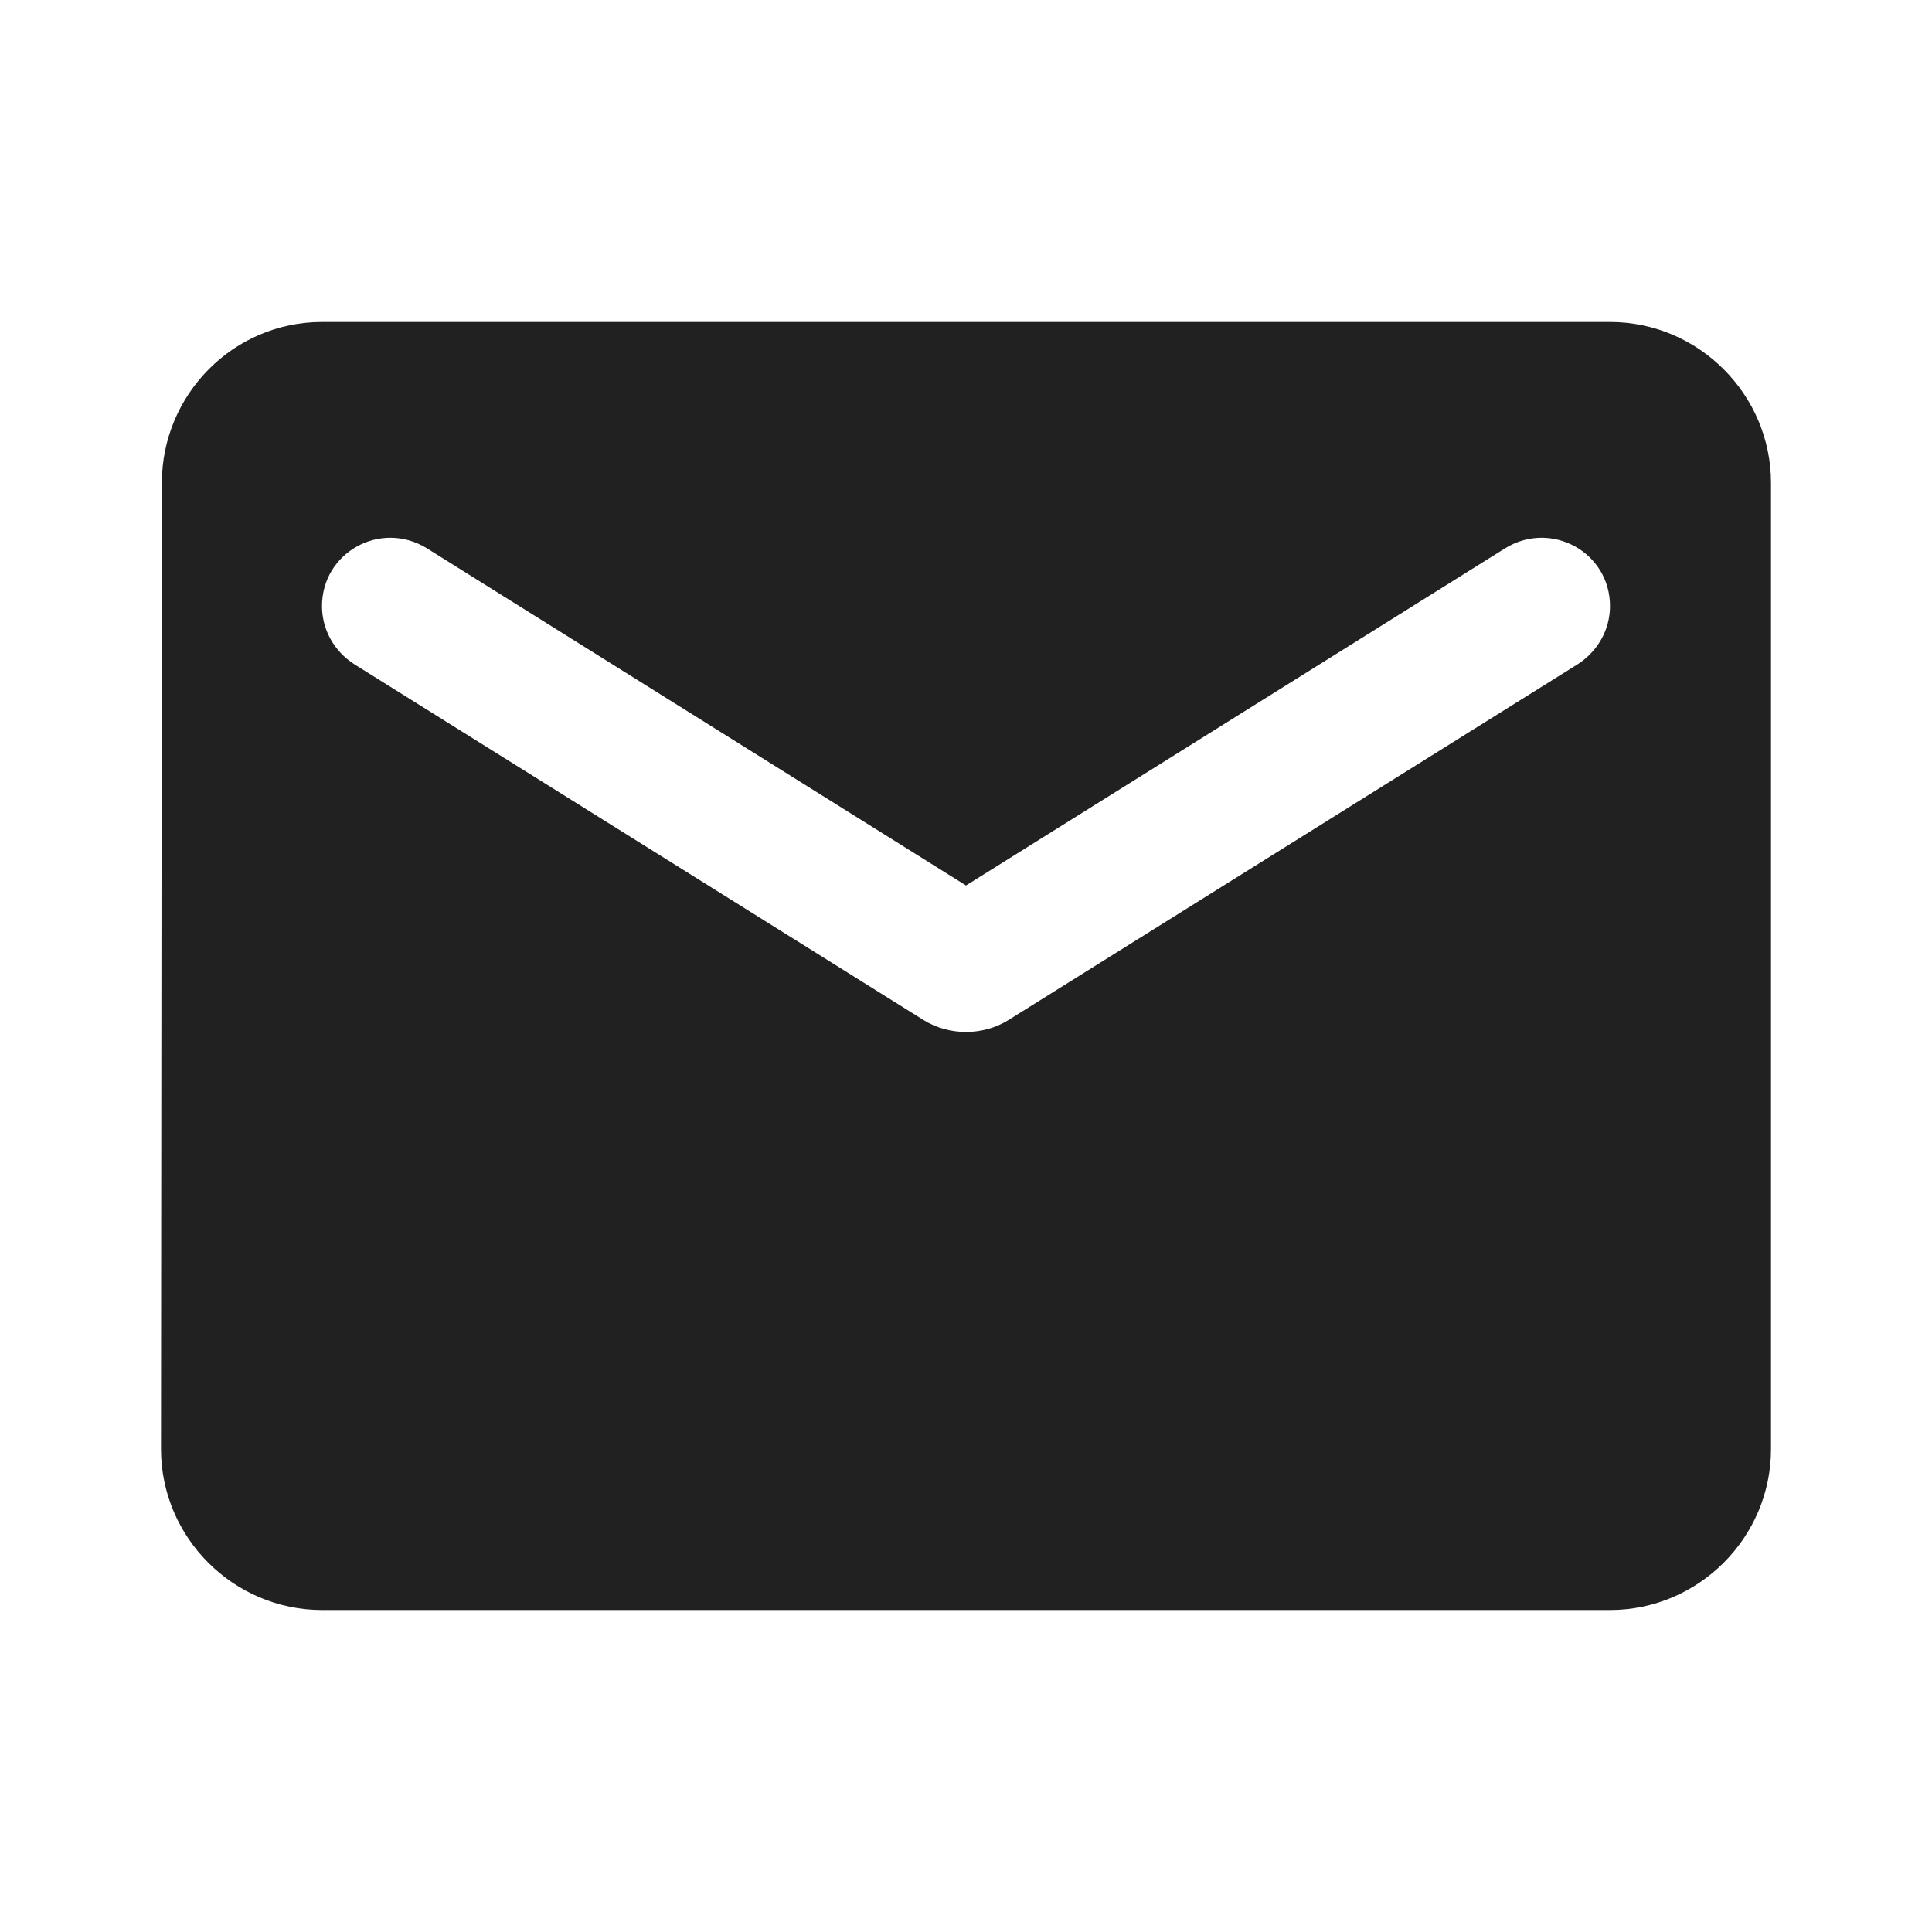
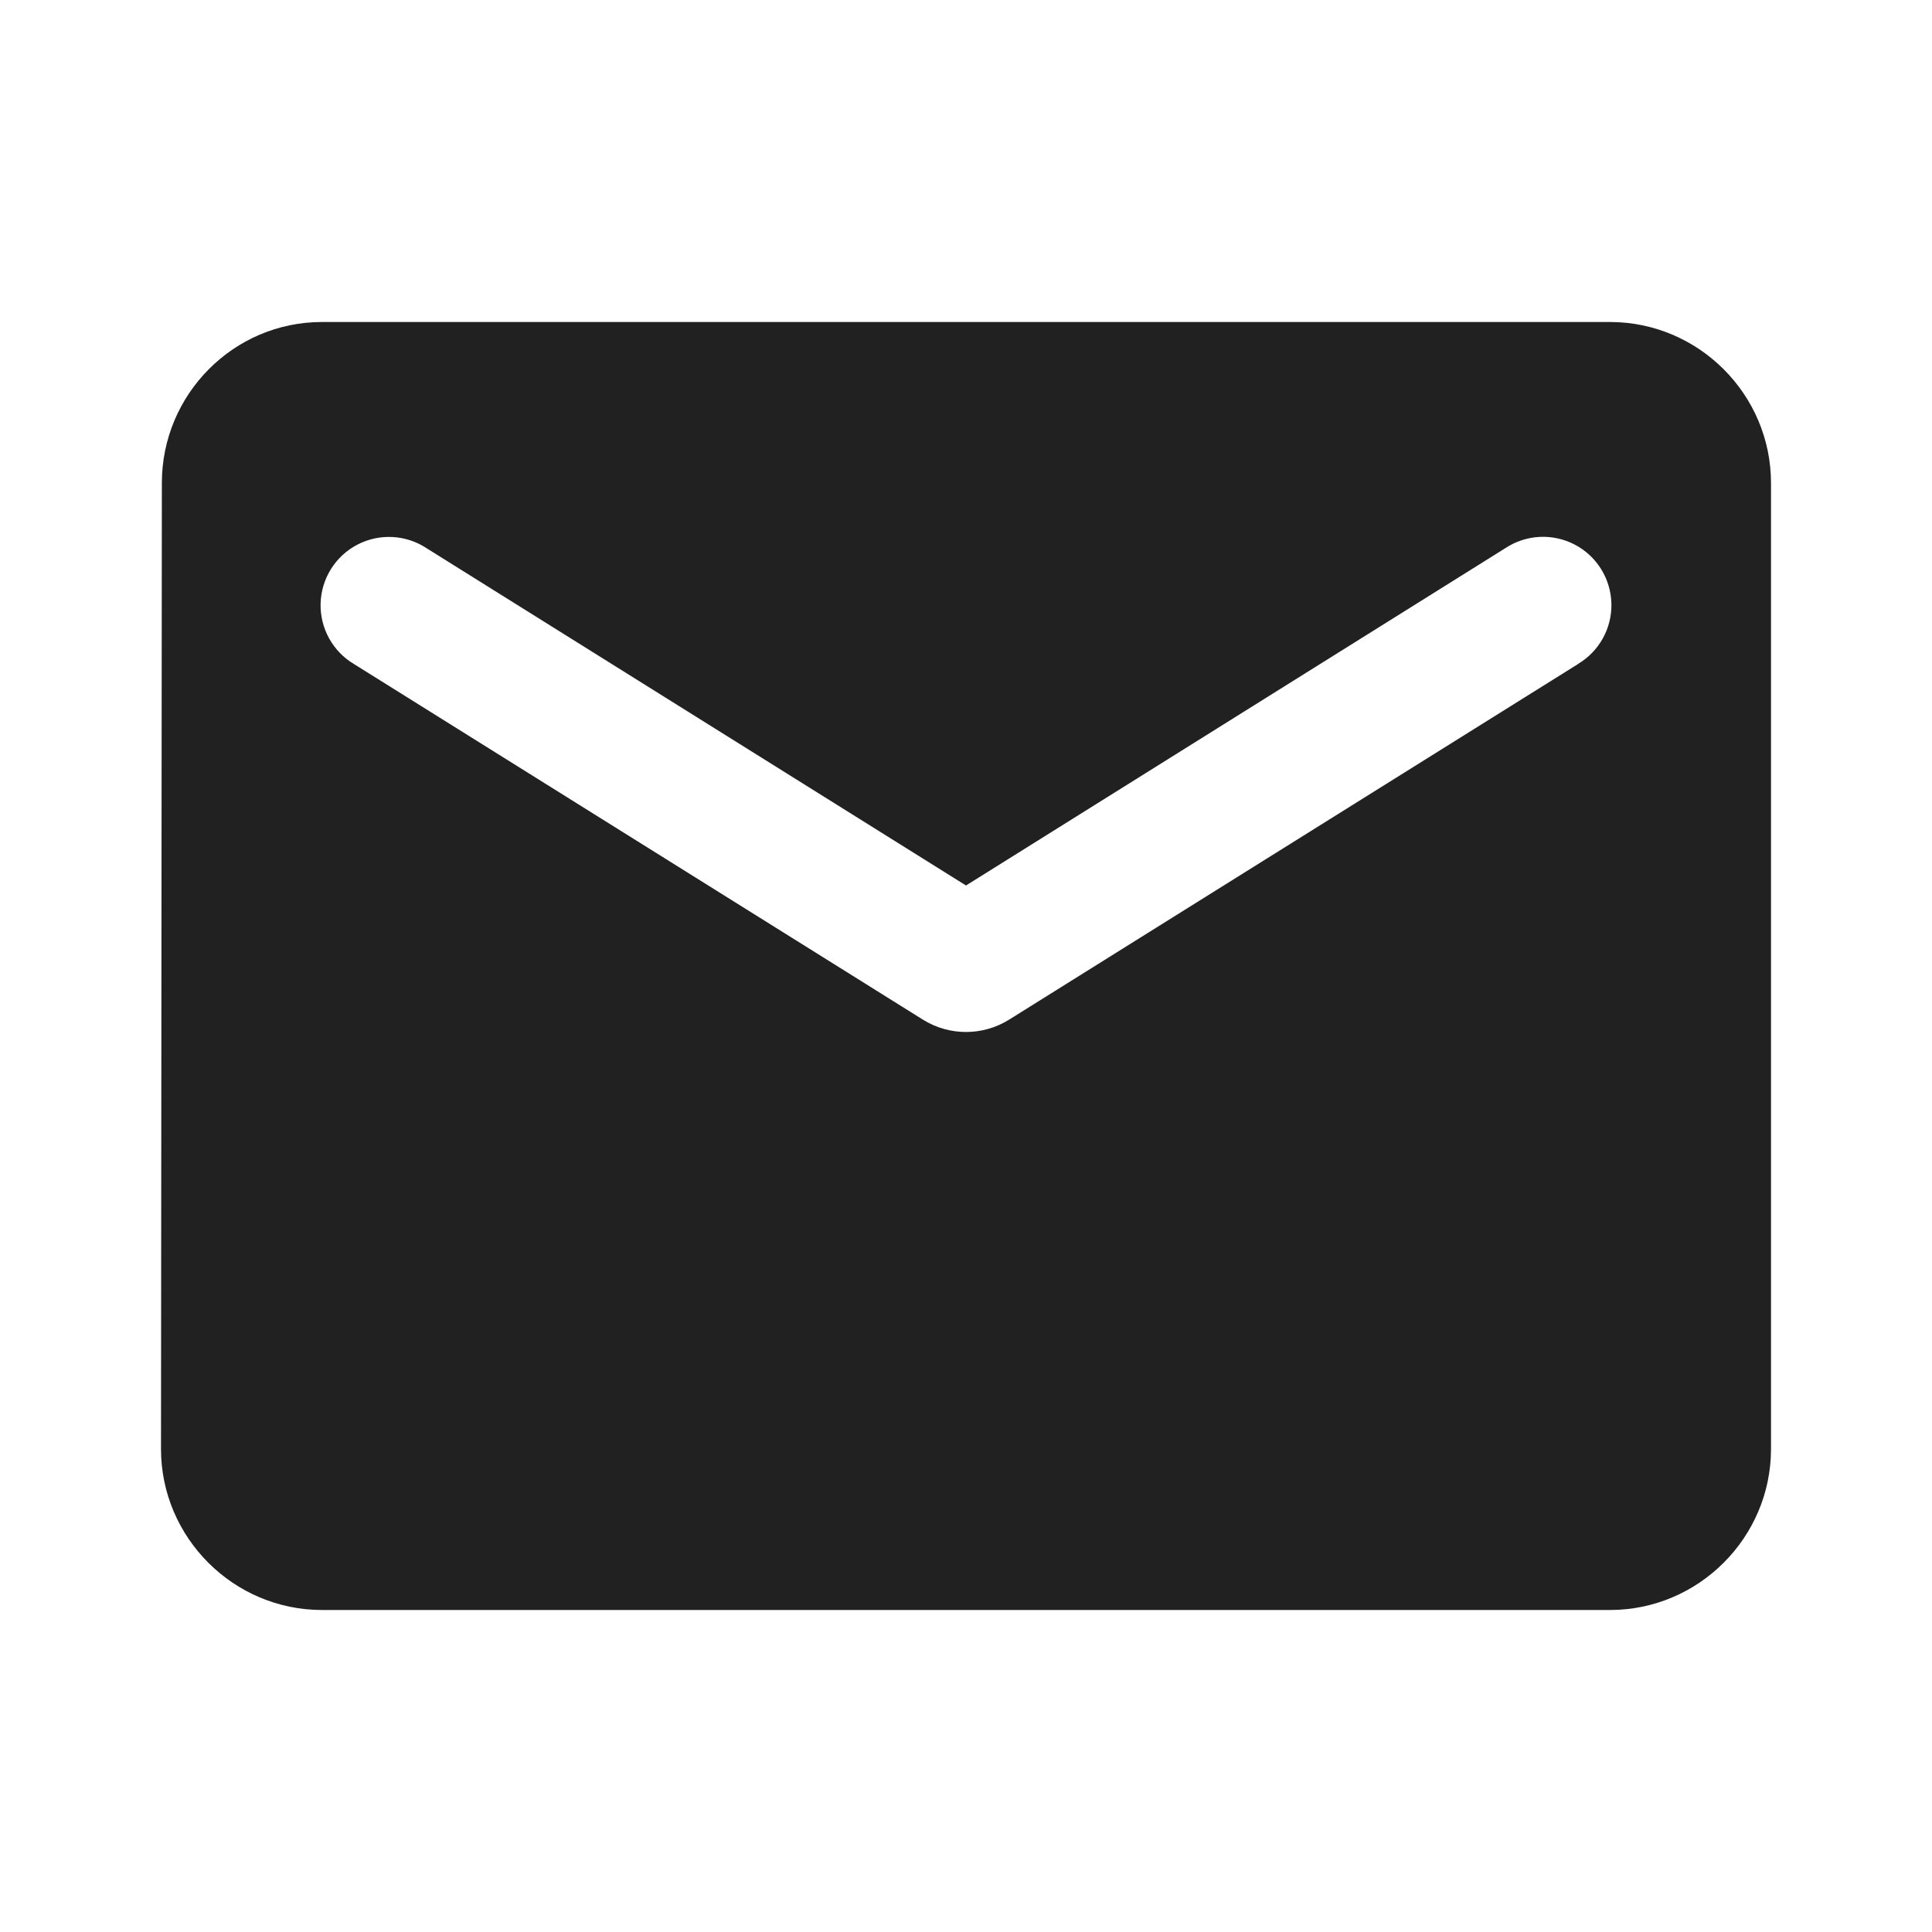
<svg xmlns="http://www.w3.org/2000/svg" viewBox="0 0 18 18">
-   <path d="M15 3H3C2.175 3 1.508 3.675 1.508 4.5L1.5 13.5C1.5 14.325 2.175 15 3 15H15C15.825 15 16.5 14.325 16.5 13.5V4.5C16.5 3.675 15.825 3 15 3ZM14.7 6.188L9.398 9.502C9.158 9.652 8.842 9.652 8.602 9.502L3.3 6.188C3.112 6.067 3 5.865 3 5.647C3 5.145 3.547 4.845 3.975 5.107L9 8.25L14.025 5.107C14.453 4.845 15 5.145 15 5.647C15 5.865 14.887 6.067 14.7 6.188Z" fill="#212121" />
+   <path d="M15 3H3c-.825 0-1.492.675-1.492 1.5l-.008 9c0 .825.675 1.5 1.5 1.5h12c.825 0 1.5-.675 1.5-1.5v-9c0-.825-.675-1.5-1.5-1.5Zm-.3 3.188L9.398 9.502a.759.759 0 0 1-.796 0L3.3 6.188a.637.637 0 1 1 .675-1.08L9 8.25l5.025-3.143a.637.637 0 1 1 .675 1.08Z" fill="#212121" />
</svg>
